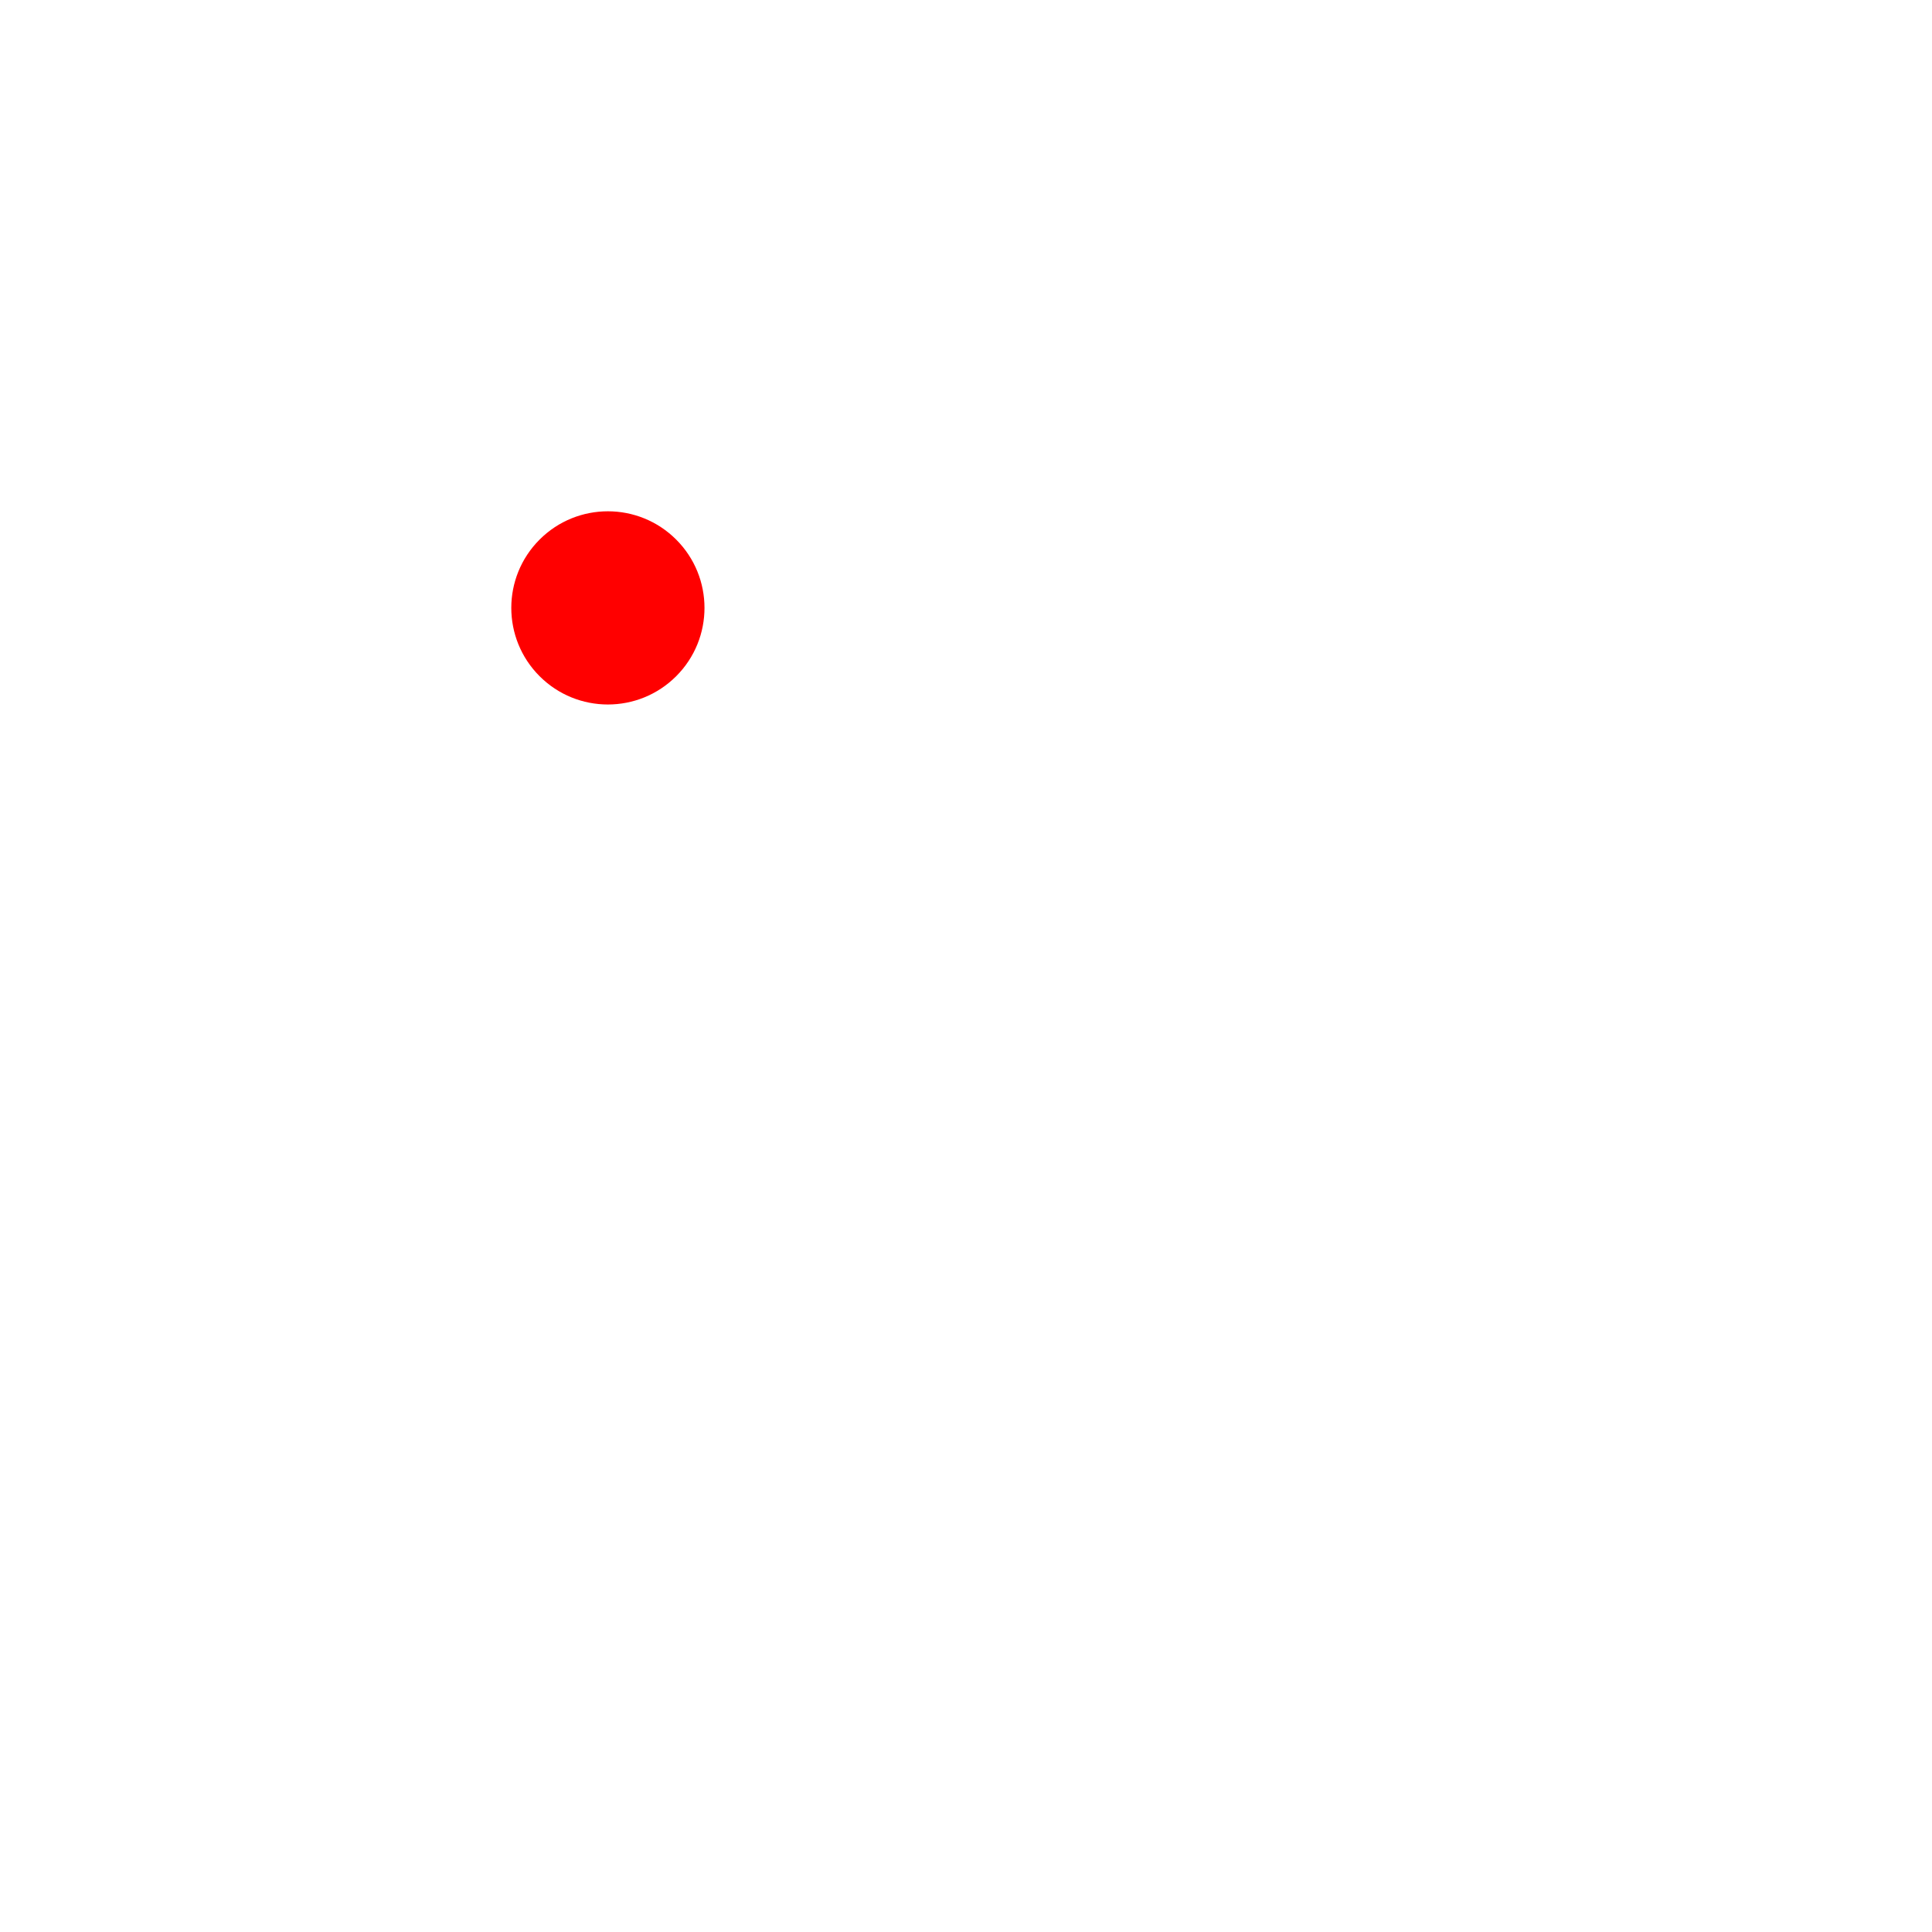
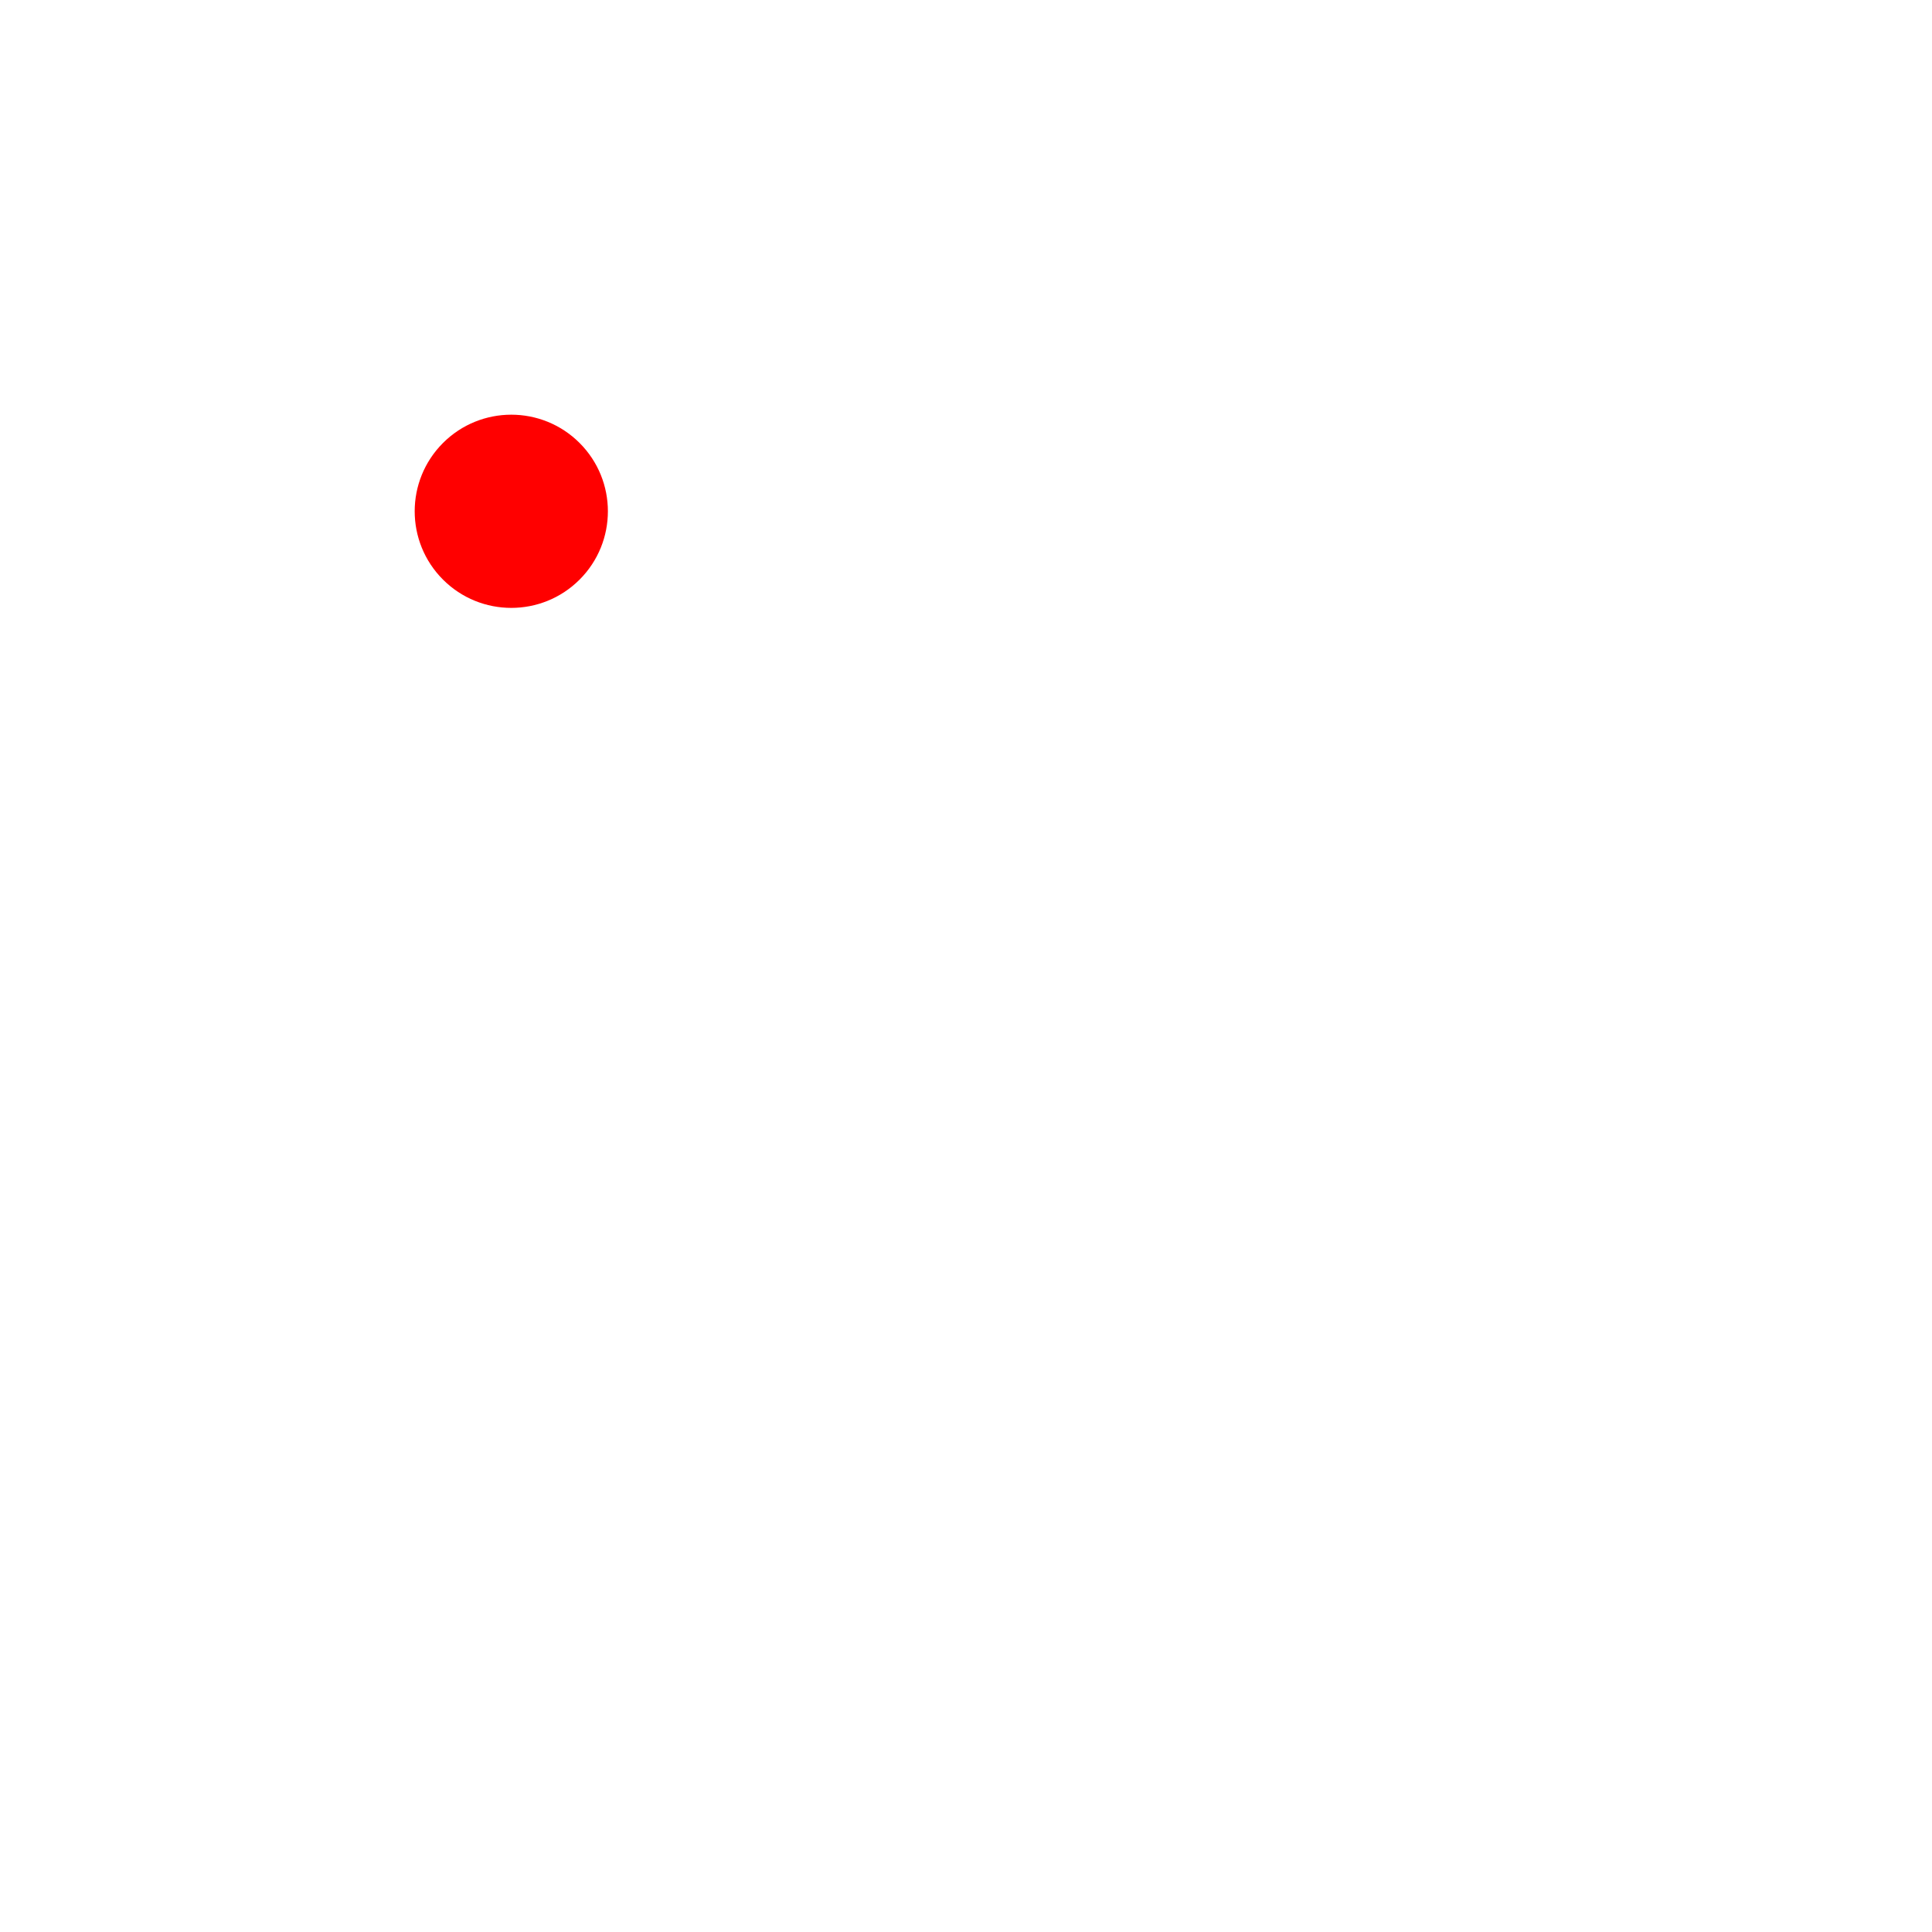
<svg xmlns="http://www.w3.org/2000/svg" xmlns:ns1="https://www.gtk.org/grappa" ns1:version="1" ns1:state="empty" ns1:state-change-delay="1000ms" ns1:time-since-load="2500ms" width="100" height="100" viewBox="0 0 100 100">
  <path id="line" visibility="hidden" stroke="rgb(0,0,0)" stroke-dasharray="0.5 1" pathLength="1" d="M 10 10 L 90 90">
    <set id="gpa:out-of-state:line" attributeName="visibility" begin="gpa:states(0).end; 0ms" end="gpa:states(0).begin" to="hidden" ns1:status="done" ns1:computed-simple-duration="indefinite" ns1:current-start-time="3000ms" />
    <animate id="gpa:transition:fade-in:stroke-dasharray:line" attributeName="stroke-dasharray" begin="gpa:states(0).begin" dur="1000ms" repeatDur="1000ms" fill="freeze" from="0 2" to="1 0" keySplines="0 0 1 1" keyTimes="0; 1" calcMode="spline" ns1:status="done" />
    <animate id="gpa:transition:fade-out:stroke-dasharray:line" attributeName="stroke-dasharray" begin="gpa:states(0).end -1000ms" dur="1000ms" repeatDur="1000ms" fill="freeze" from="1 0" to="0 2" keySplines="0 0 1 1" keyTimes="0; 1" calcMode="spline" ns1:status="running" ns1:current-start-time="2000ms" ns1:current-end-time="3000ms" />
    <set id="gpa:path-length" attributeName="pathLength" begin="0ms" end="indefinite" to="1" ns1:status="running" ns1:computed-simple-duration="indefinite" ns1:current-start-time="0ms" />
  </path>
-   <circle id="red" transform="translate(30, 30) rotate(45, 5, 5)" fill="rgb(255,0,0)" pathLength="1" cx="0" cy="5" r="5">
+   <circle id="red" transform="translate(30, 30) rotate(45, 0, 0) translate(-5, -5)" fill="rgb(255,0,0)" pathLength="1" cx="0" cy="5" r="5">
    <set id="gpa:out-of-state:red" attributeName="visibility" begin="gpa:states(all).end; 0ms" end="gpa:states(all).begin" to="hidden" ns1:status="done" ns1:computed-simple-duration="indefinite" ns1:current-start-time="3000ms" />
    <animateMotion id="gpa:attachment:red" begin="0ms" end="0.001ms" dur="0.001ms" fill="freeze" keyTimes="0; 1" calcMode="linear" keyPoints="0.5; 0.5" rotate="auto" ns1:status="done">
      <mpath href="line" />
    </animateMotion>
    <animateMotion id="gpa:attachment-transition:fade-in:red" begin="gpa:transition:fade-in:stroke-dasharray:line.begin" end="gpa:transition:fade-in:stroke-dasharray:line.end" dur="1000ms" fill="freeze" keySplines="0 0 1 1" keyTimes="0; 1" calcMode="spline" keyPoints="0; 0.5" rotate="auto" ns1:status="done">
      <mpath href="line" />
    </animateMotion>
    <animateMotion id="gpa:attachment-transition:fade-out:red" begin="gpa:transition:fade-out:stroke-dasharray:line.begin" end="gpa:transition:fade-out:stroke-dasharray:line.end" dur="1000ms" fill="freeze" keySplines="0 0 1 1" keyTimes="0; 1" calcMode="spline" keyPoints="0.5; 0" rotate="auto" ns1:status="running" ns1:current-start-time="2000ms" ns1:current-end-time="3000ms">
      <mpath href="line" />
    </animateMotion>
    <set id="gpa:path-length" attributeName="pathLength" begin="0ms" end="indefinite" to="1" ns1:status="running" ns1:computed-simple-duration="indefinite" ns1:current-start-time="0ms" />
  </circle>
</svg>
